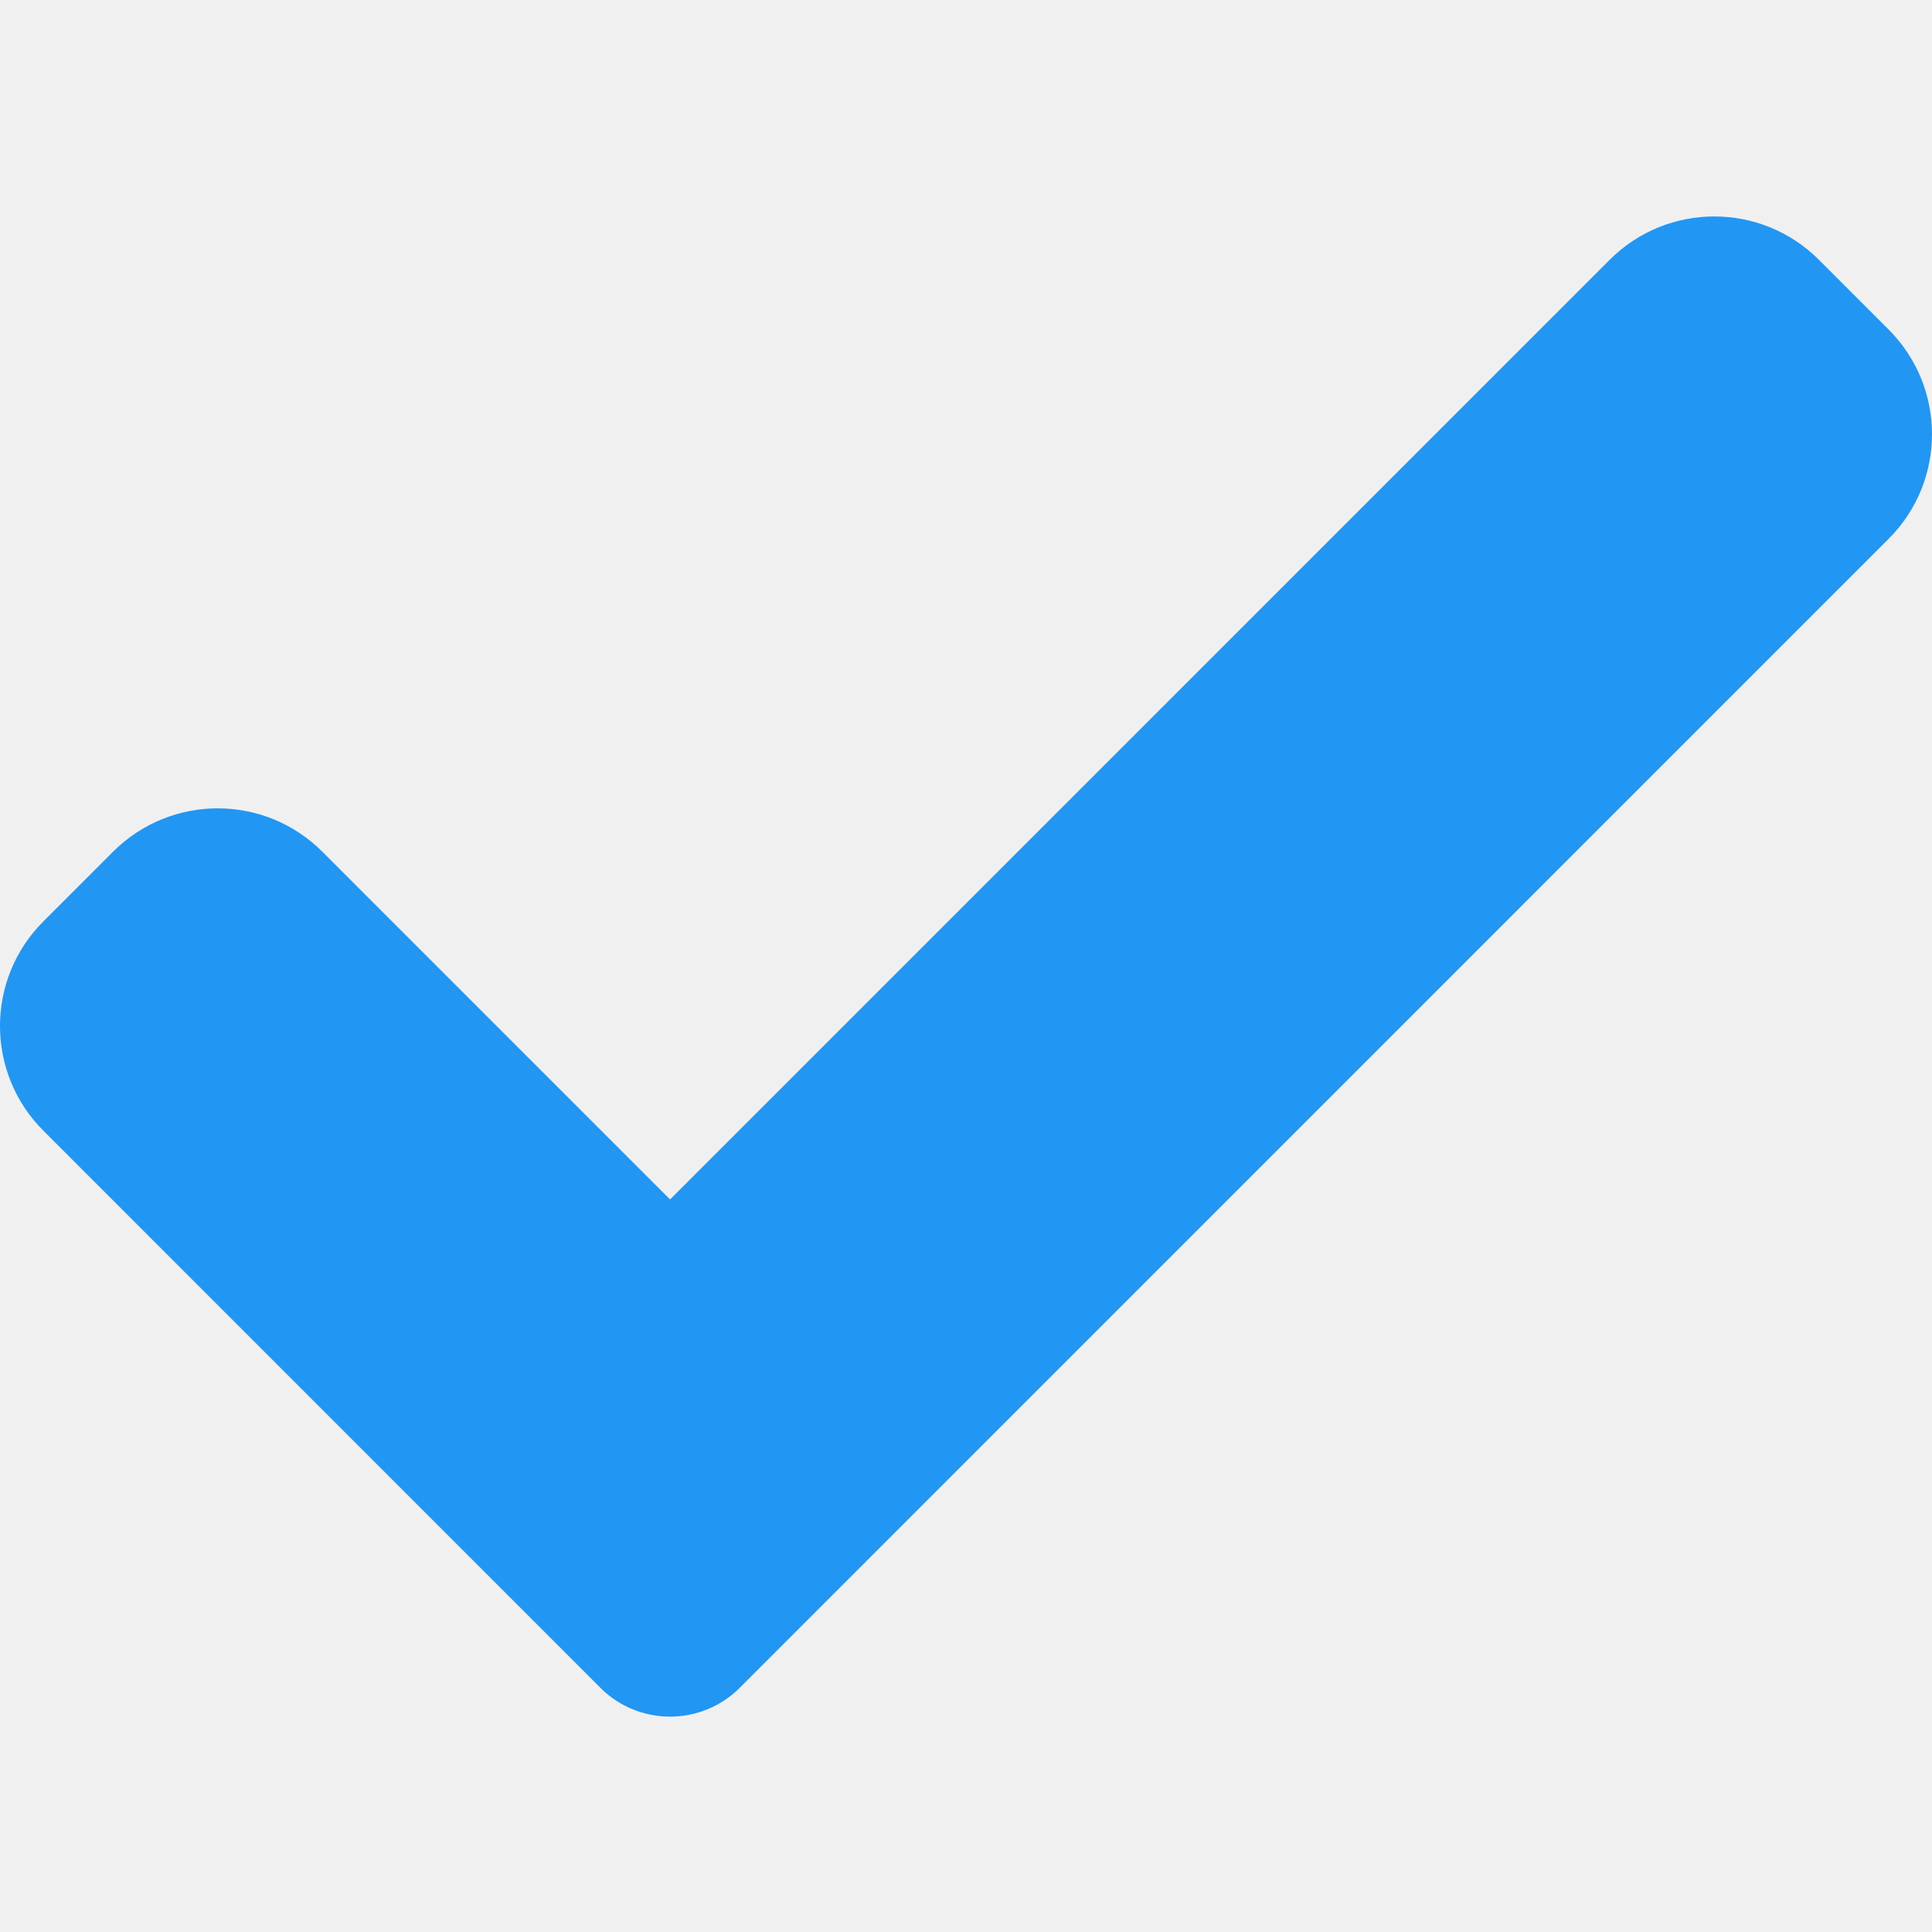
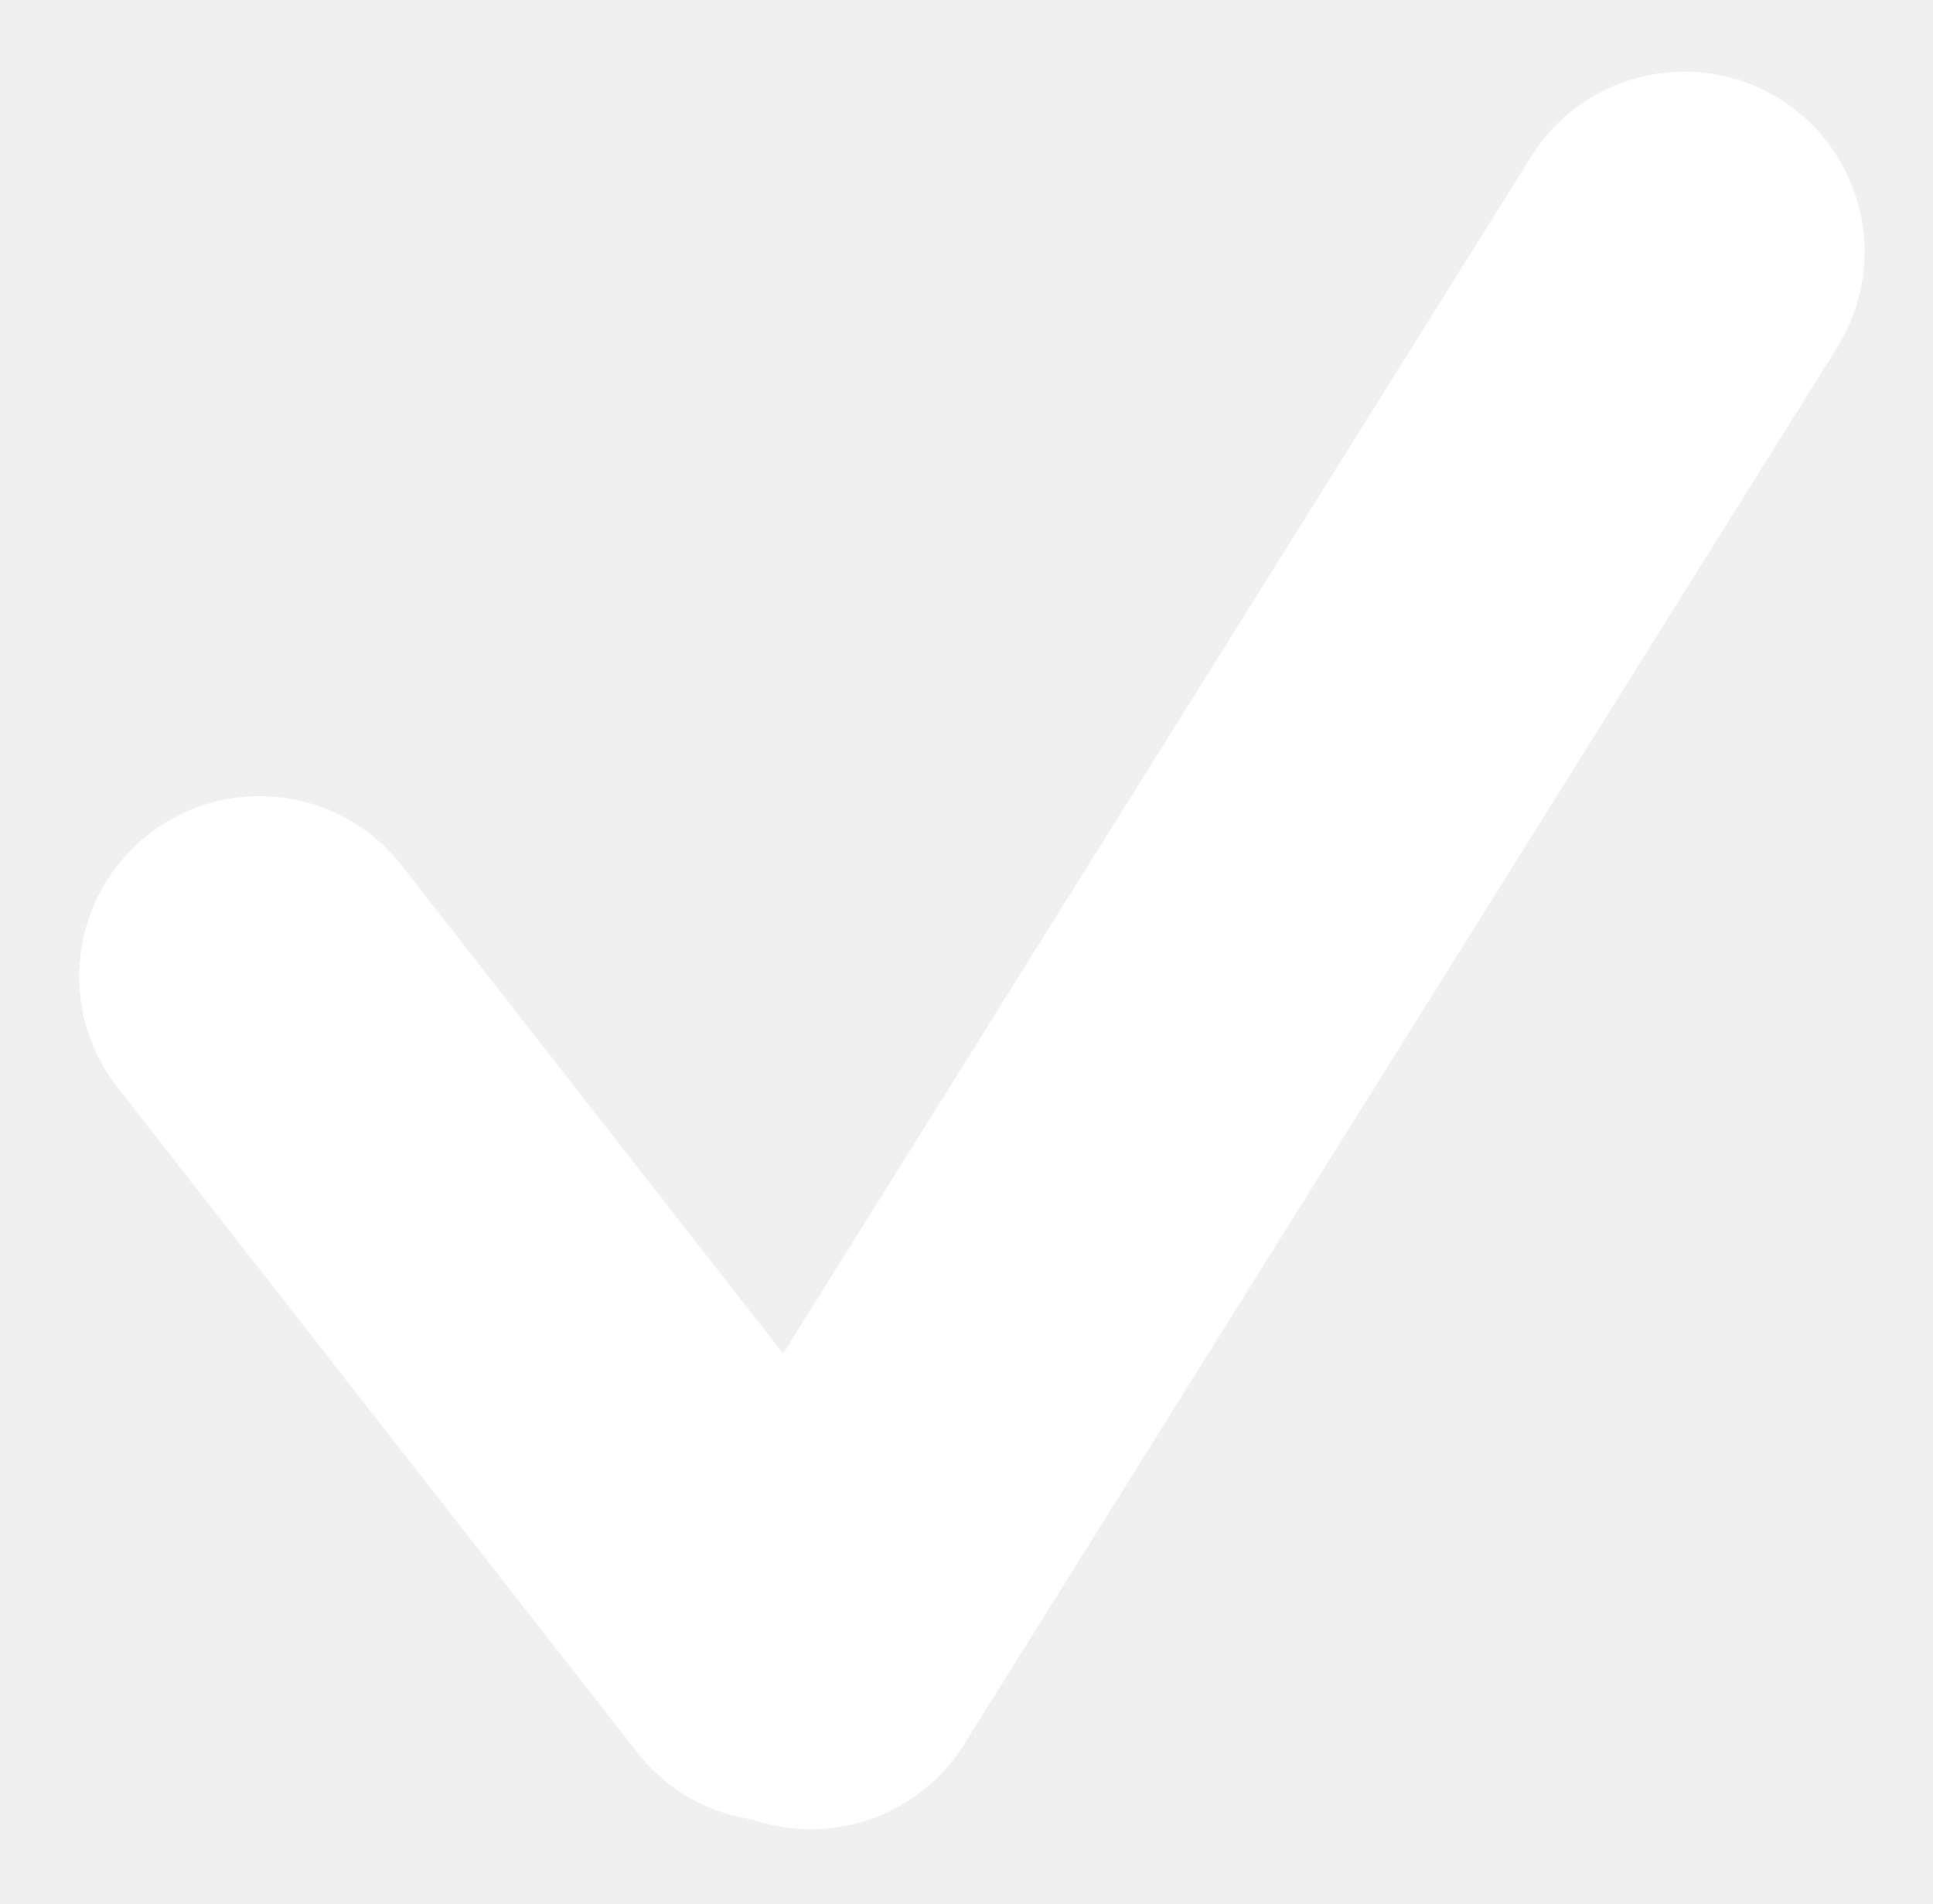
- <svg xmlns="http://www.w3.org/2000/svg" height="417pt" viewBox="0 -46 417.813 417" width="417pt">
-   <path d="m159.988 318.582c-3.988 4.012-9.43 6.25-15.082 6.25s-11.094-2.238-15.082-6.25l-120.449-120.469c-12.5-12.5-12.5-32.77 0-45.246l15.082-15.086c12.504-12.5 32.75-12.5 45.25 0l75.199 75.203 203.199-203.203c12.504-12.5 32.77-12.5 45.25 0l15.082 15.086c12.5 12.5 12.5 32.766 0 45.246zm0 0" fill="#2196f3" />
+ <svg xmlns="http://www.w3.org/2000/svg" width="268" height="264" viewBox="0 0 268 264" fill="none">
+   <rect x="0.896" y="131.093" width="50" height="167" rx="25" transform="rotate(-38 0.896484 131.093)" fill="white" />
+   <rect x="225.559" y="0.48" width="50" height="278.456" rx="25" transform="rotate(32 225.559 0.479736)" fill="white" />
</svg>
